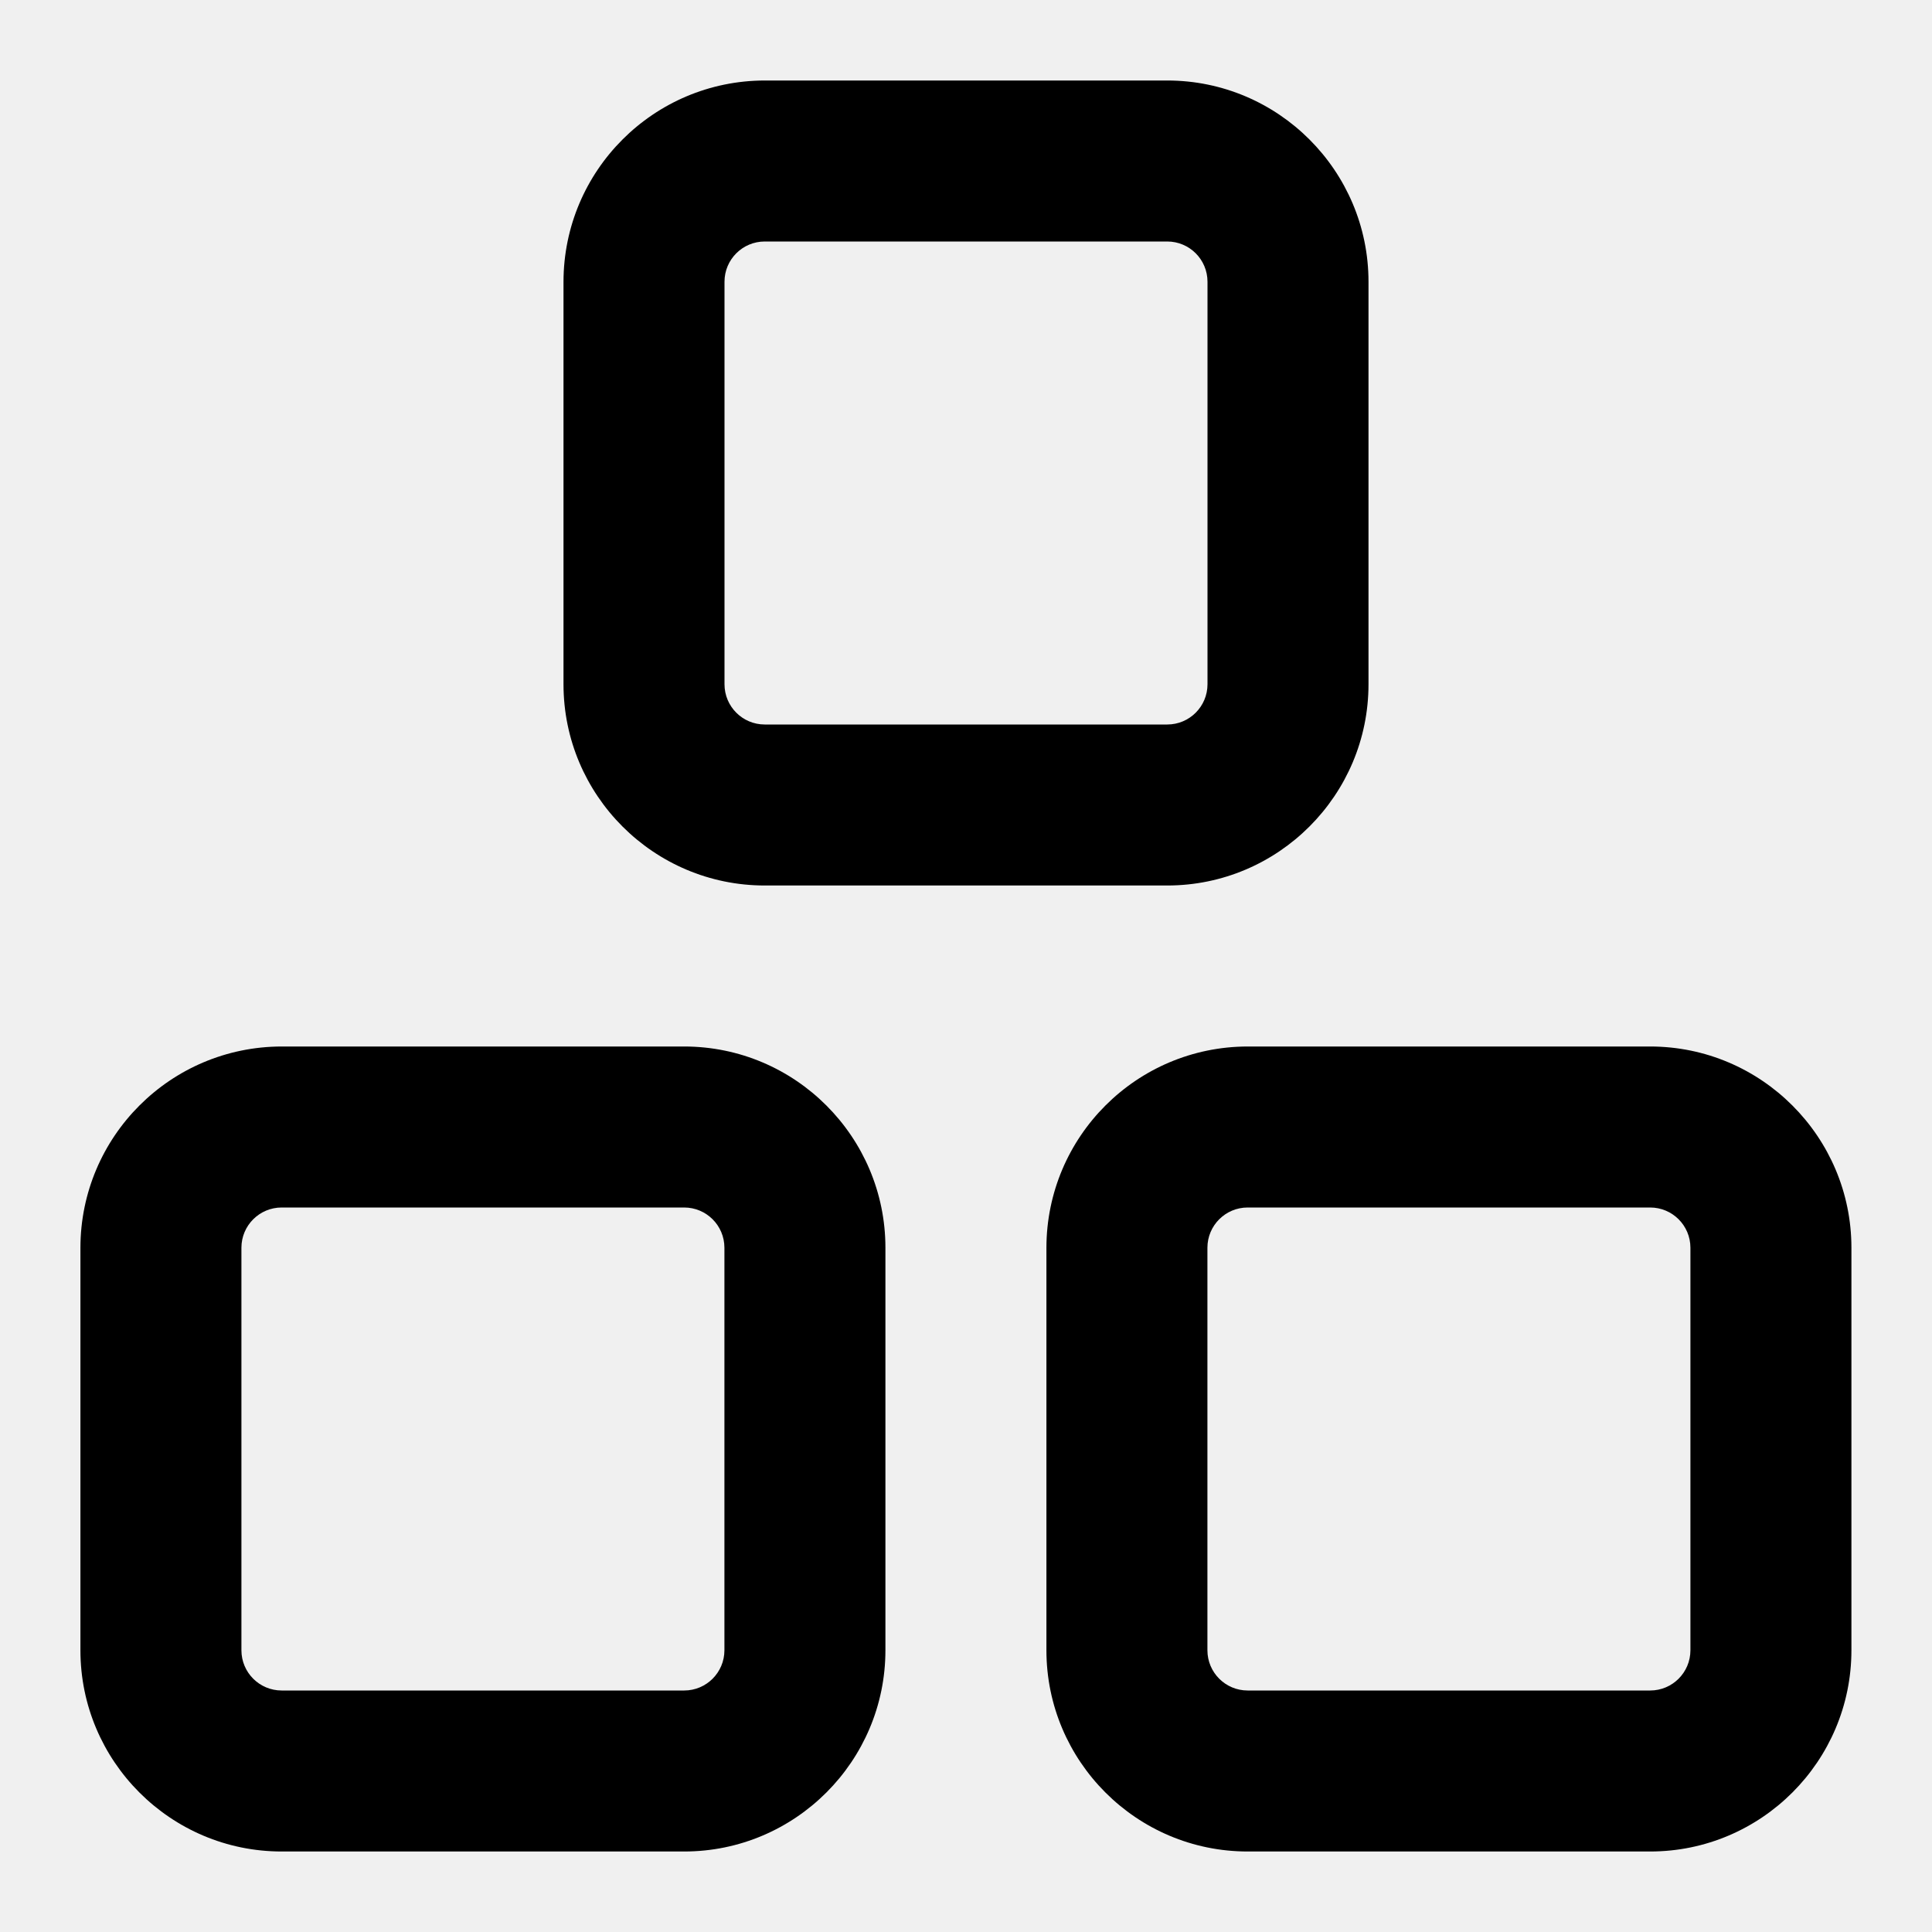
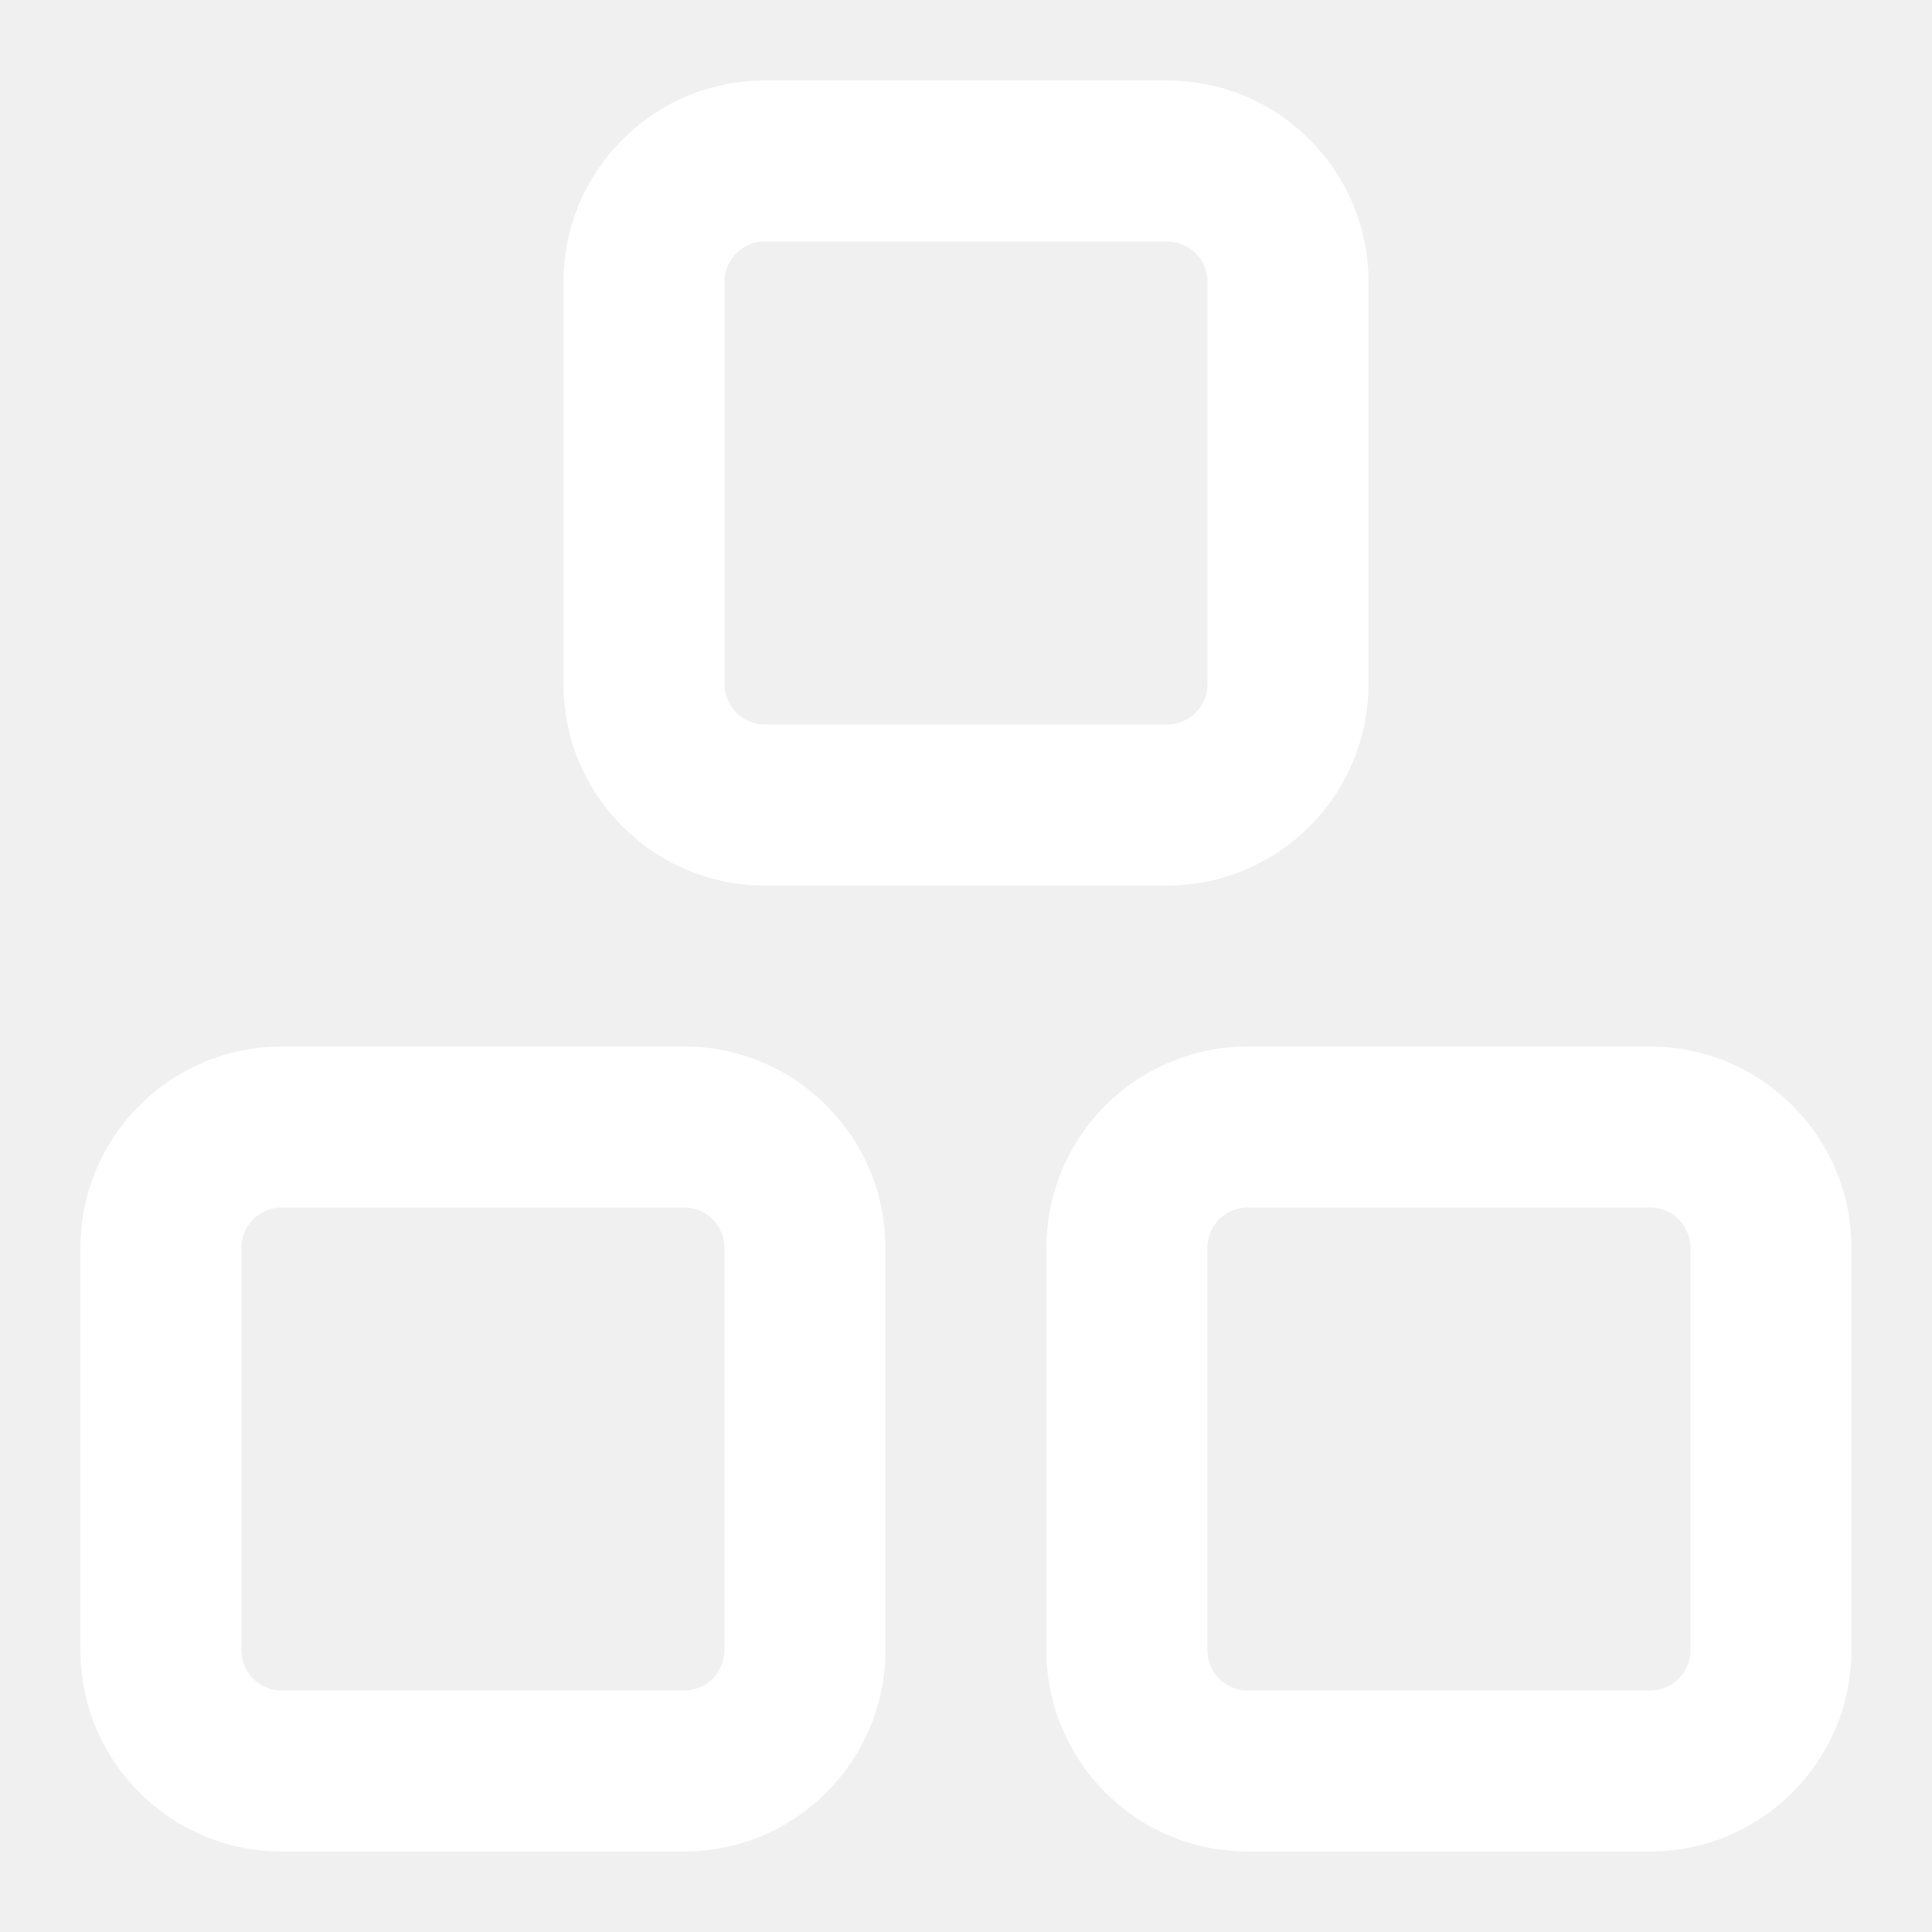
- <svg xmlns="http://www.w3.org/2000/svg" aria-label="Also from Meta" class="x1lliihq x1n2onr6 x5n08af" fill="currentColor" height="24" role="img" viewBox="0 0 24 24" width="24">
+ <svg xmlns="http://www.w3.org/2000/svg" aria-label="Also from Meta" class="x1lliihq x1n2onr6 x5n08af" fill="white" height="24" role="img" viewBox="0 0 24 24" width="24">
  <path d="M9.5 11h5c1.379 0 2.5-1.122 2.5-2.5v-5C17 2.122 15.879 1 14.5 1h-5A2.503 2.503 0 0 0 7 3.5v5C7 9.878 8.12 11 9.5 11ZM9 3.5a.5.5 0 0 1 .5-.5h5a.5.5 0 0 1 .5.5v5a.5.5 0 0 1-.5.5h-5a.5.5 0 0 1-.5-.5v-5ZM8.499 13h-5a2.503 2.503 0 0 0-2.5 2.5v5c0 1.378 1.12 2.5 2.5 2.5h5c1.379 0 2.5-1.122 2.5-2.5v-5c0-1.378-1.121-2.5-2.5-2.5Zm.5 7.5a.5.5 0 0 1-.5.5h-5a.5.5 0 0 1-.5-.5v-5a.5.5 0 0 1 .5-.5h5a.5.5 0 0 1 .5.5v5Zm11.5-7.5h-5a2.503 2.503 0 0 0-2.5 2.5v5c0 1.378 1.12 2.5 2.5 2.5h5c1.379 0 2.5-1.122 2.5-2.5v-5c0-1.378-1.121-2.5-2.5-2.5Zm.5 7.5a.5.5 0 0 1-.5.5h-5a.5.5 0 0 1-.5-.5v-5a.5.5 0 0 1 .5-.5h5a.5.5 0 0 1 .5.5v5Z" />
</svg>
